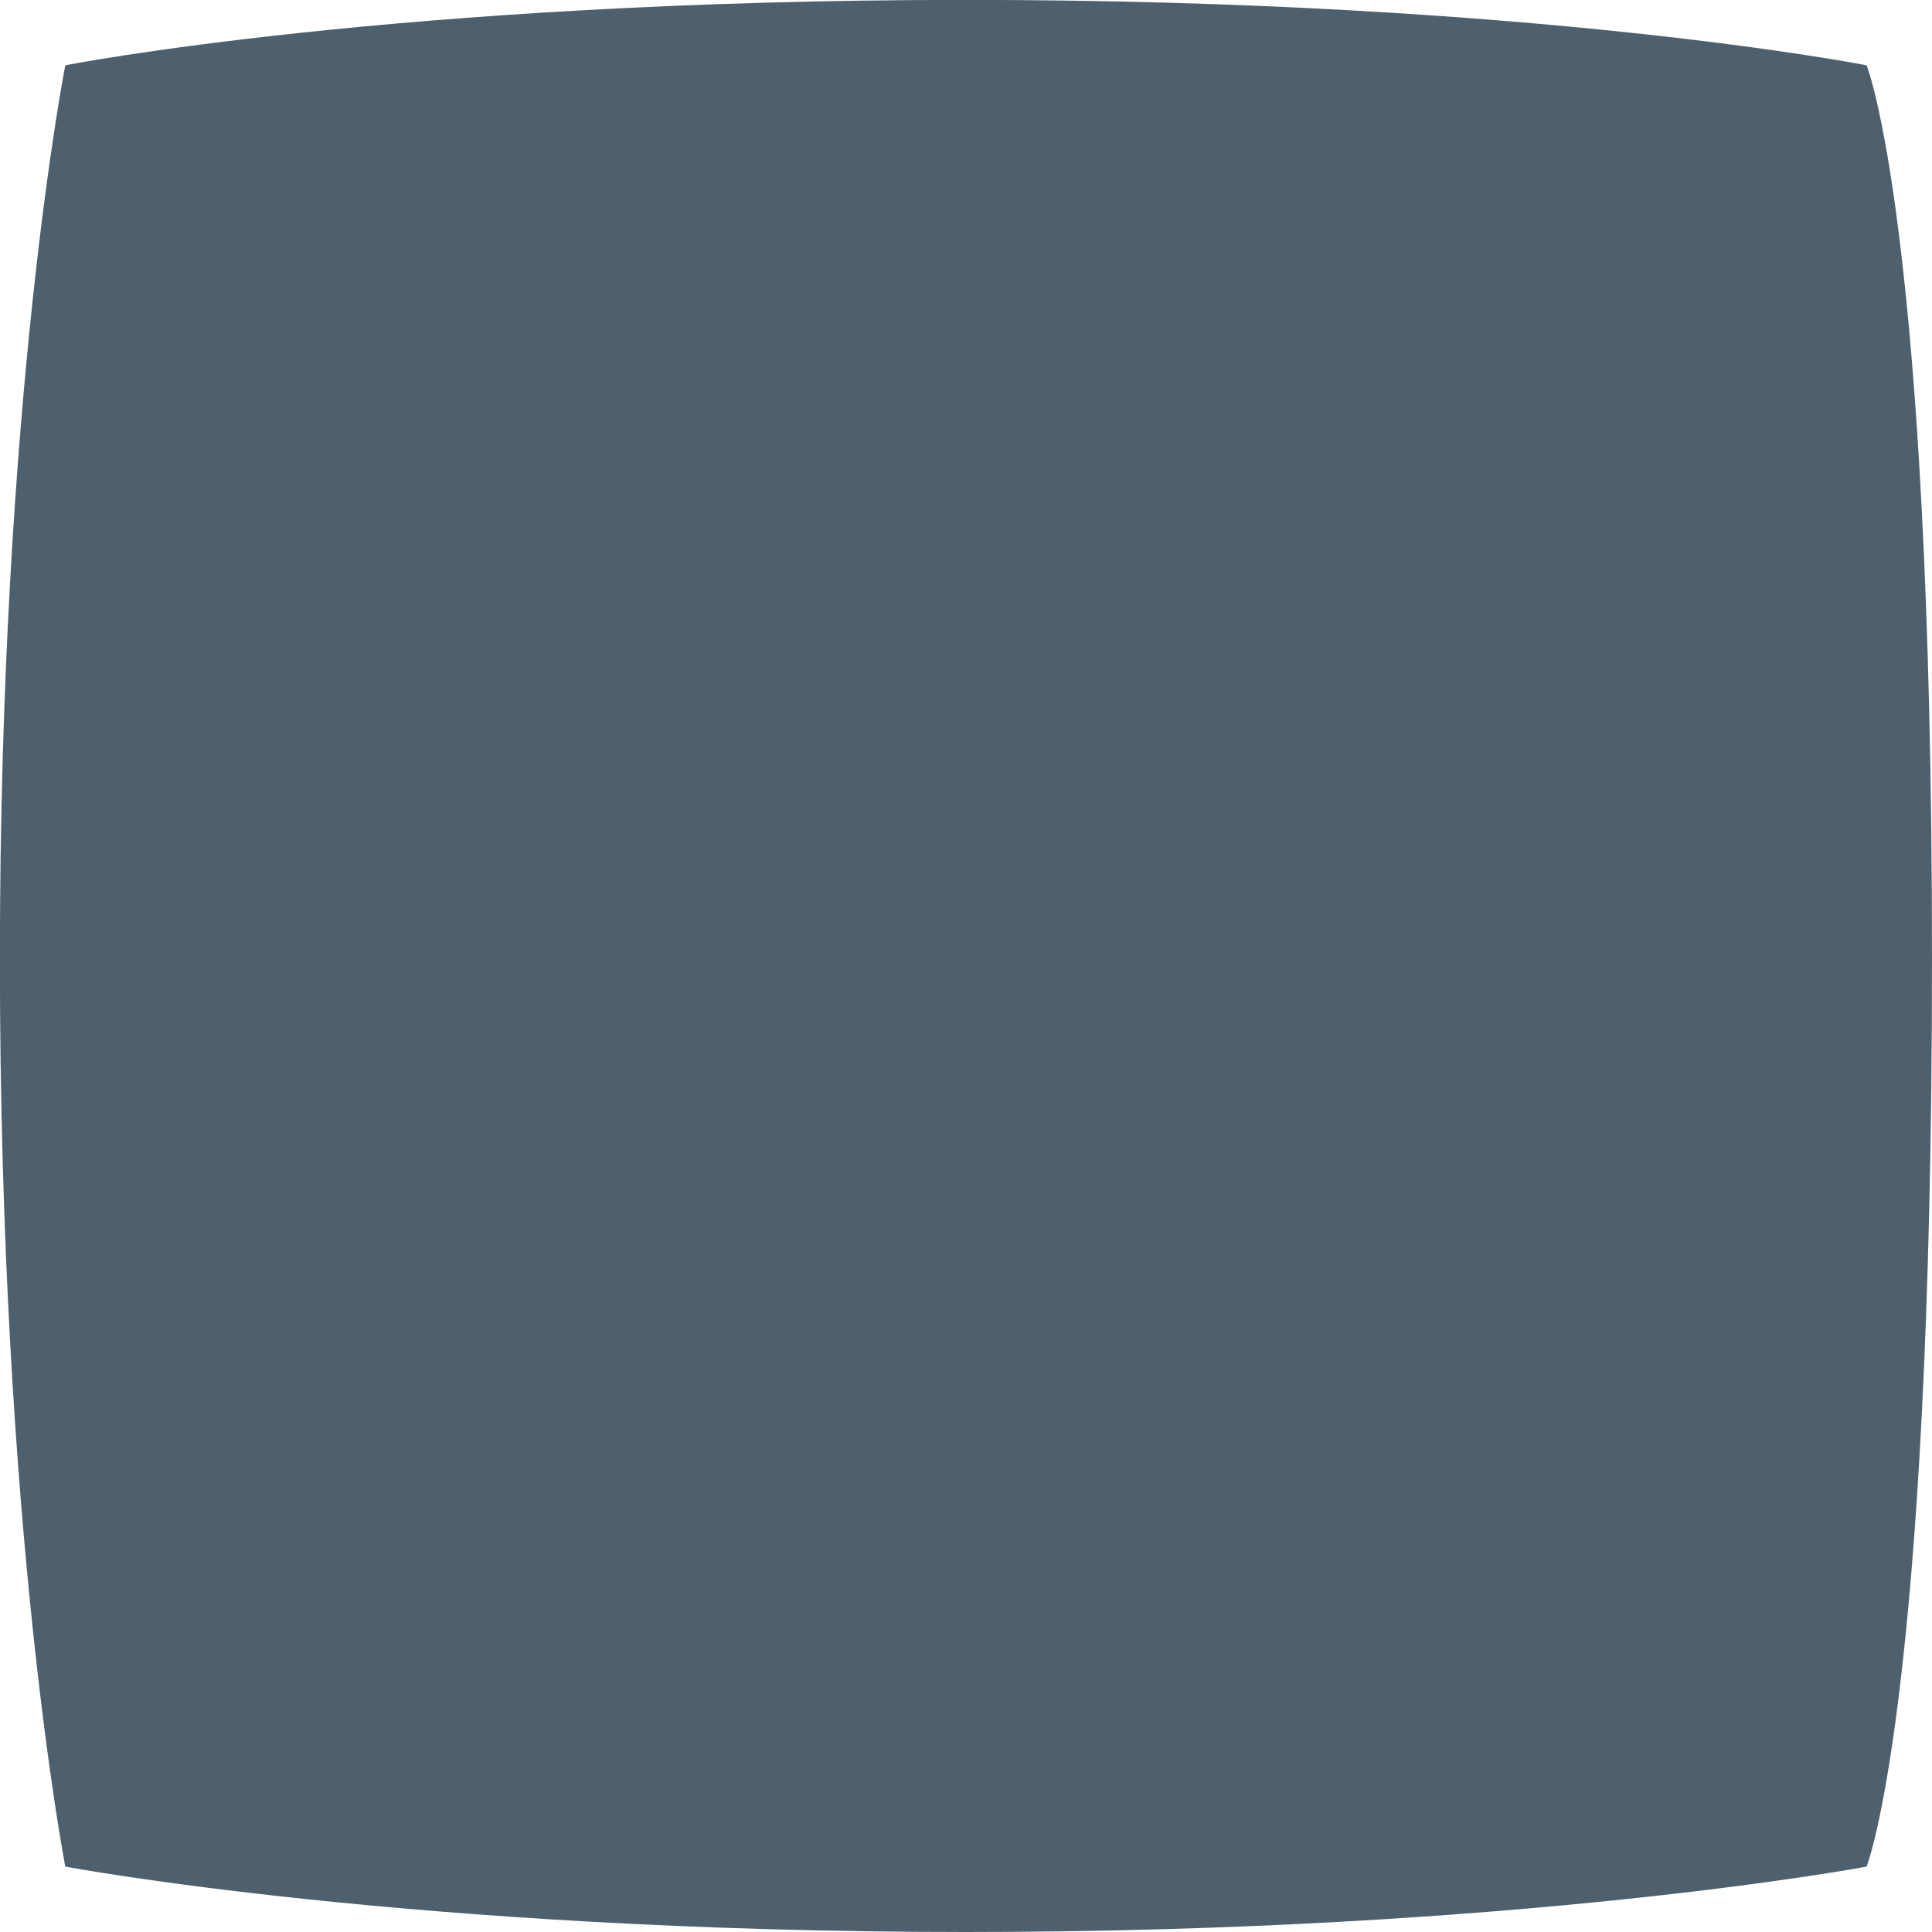
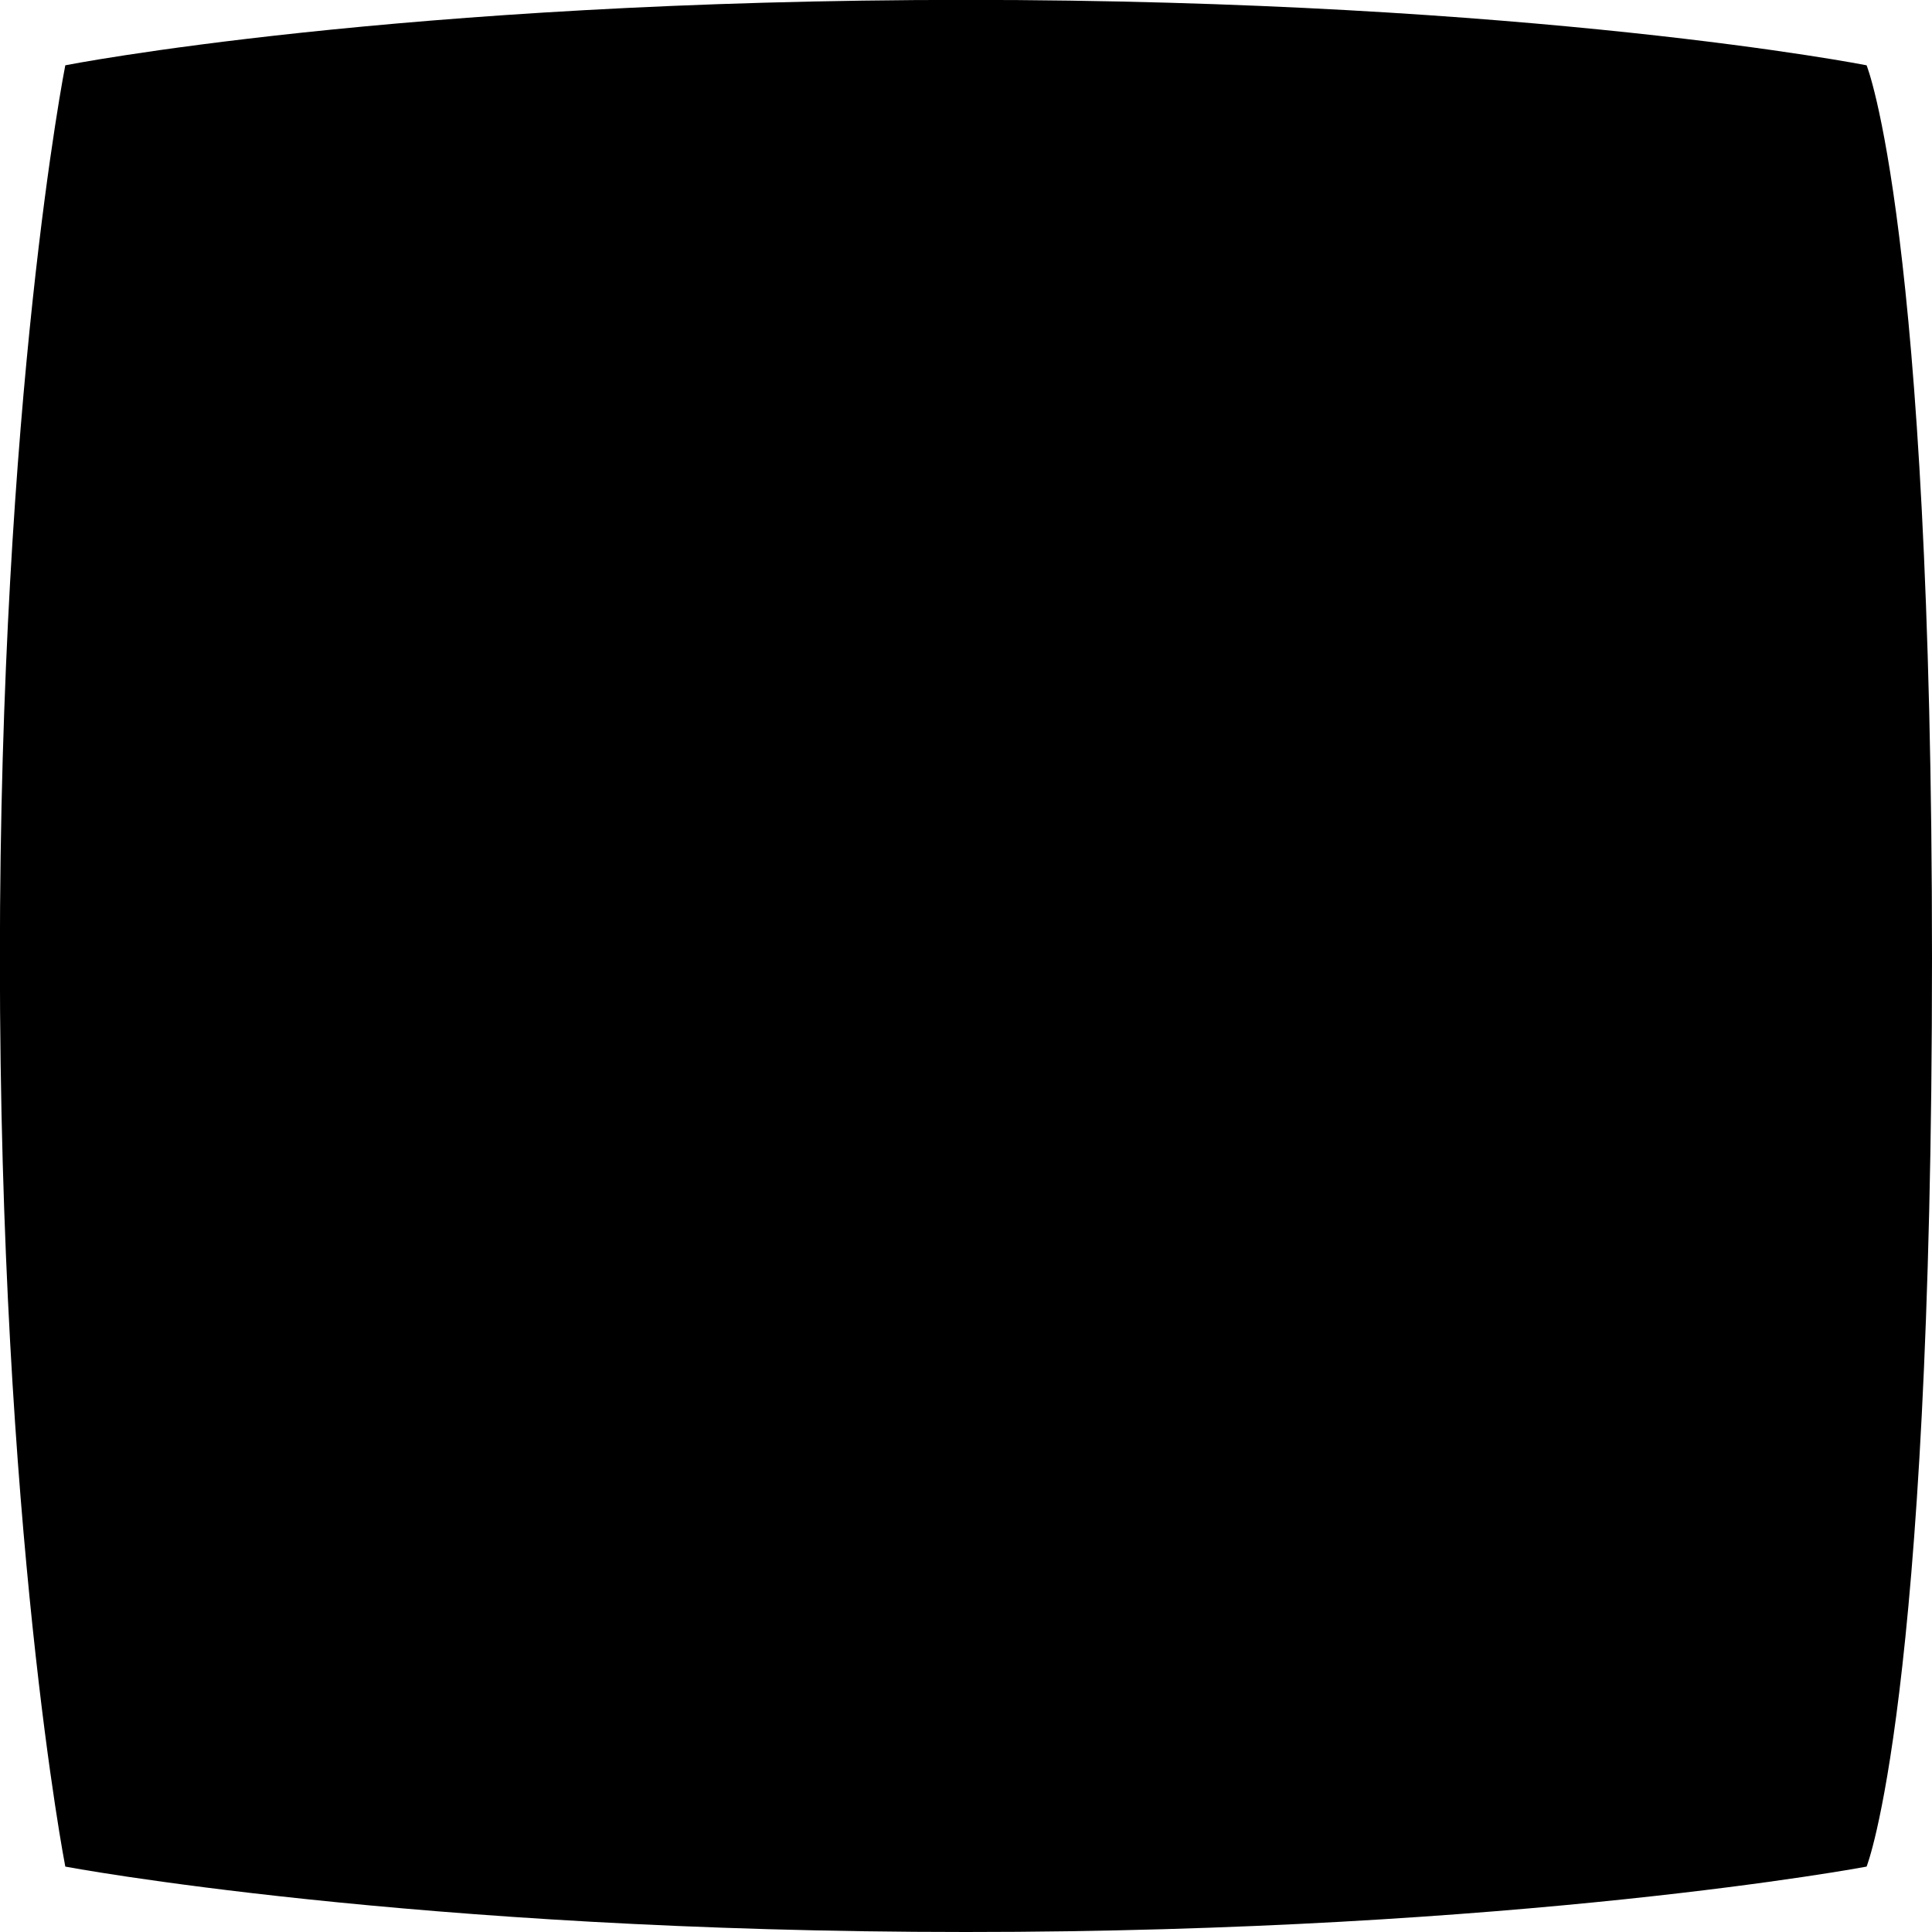
<svg xmlns="http://www.w3.org/2000/svg" width="257" height="257" viewBox="0 0 257 257">
-   <defs>
-     <style>
-       .cls-1 {
-         fill: #4e606e;
-         fill-rule: evenodd;
-       }
-     </style>
-   </defs>
-   <path class="cls-1" d="M607.3,676.3s-46.136,8.7-119.807,8.7-119.807-8.7-119.807-8.7-8.7-44.676-8.7-120.772c0-74.881,8.7-118.842,8.7-118.842s44.2-8.7,119.807-8.7,119.807,8.7,119.807,8.7,8.7,21.392,8.7,118.842C616,654.557,607.3,676.3,607.3,676.3Z" transform="translate(-359 -428)" />
+   <path d="M607.3,676.3s-46.136,8.7-119.807,8.7-119.807-8.7-119.807-8.7-8.7-44.676-8.7-120.772c0-74.881,8.7-118.842,8.7-118.842s44.2-8.7,119.807-8.7,119.807,8.7,119.807,8.7,8.7,21.392,8.7,118.842C616,654.557,607.3,676.3,607.3,676.3Z" transform="translate(-359 -428)" />
</svg>
